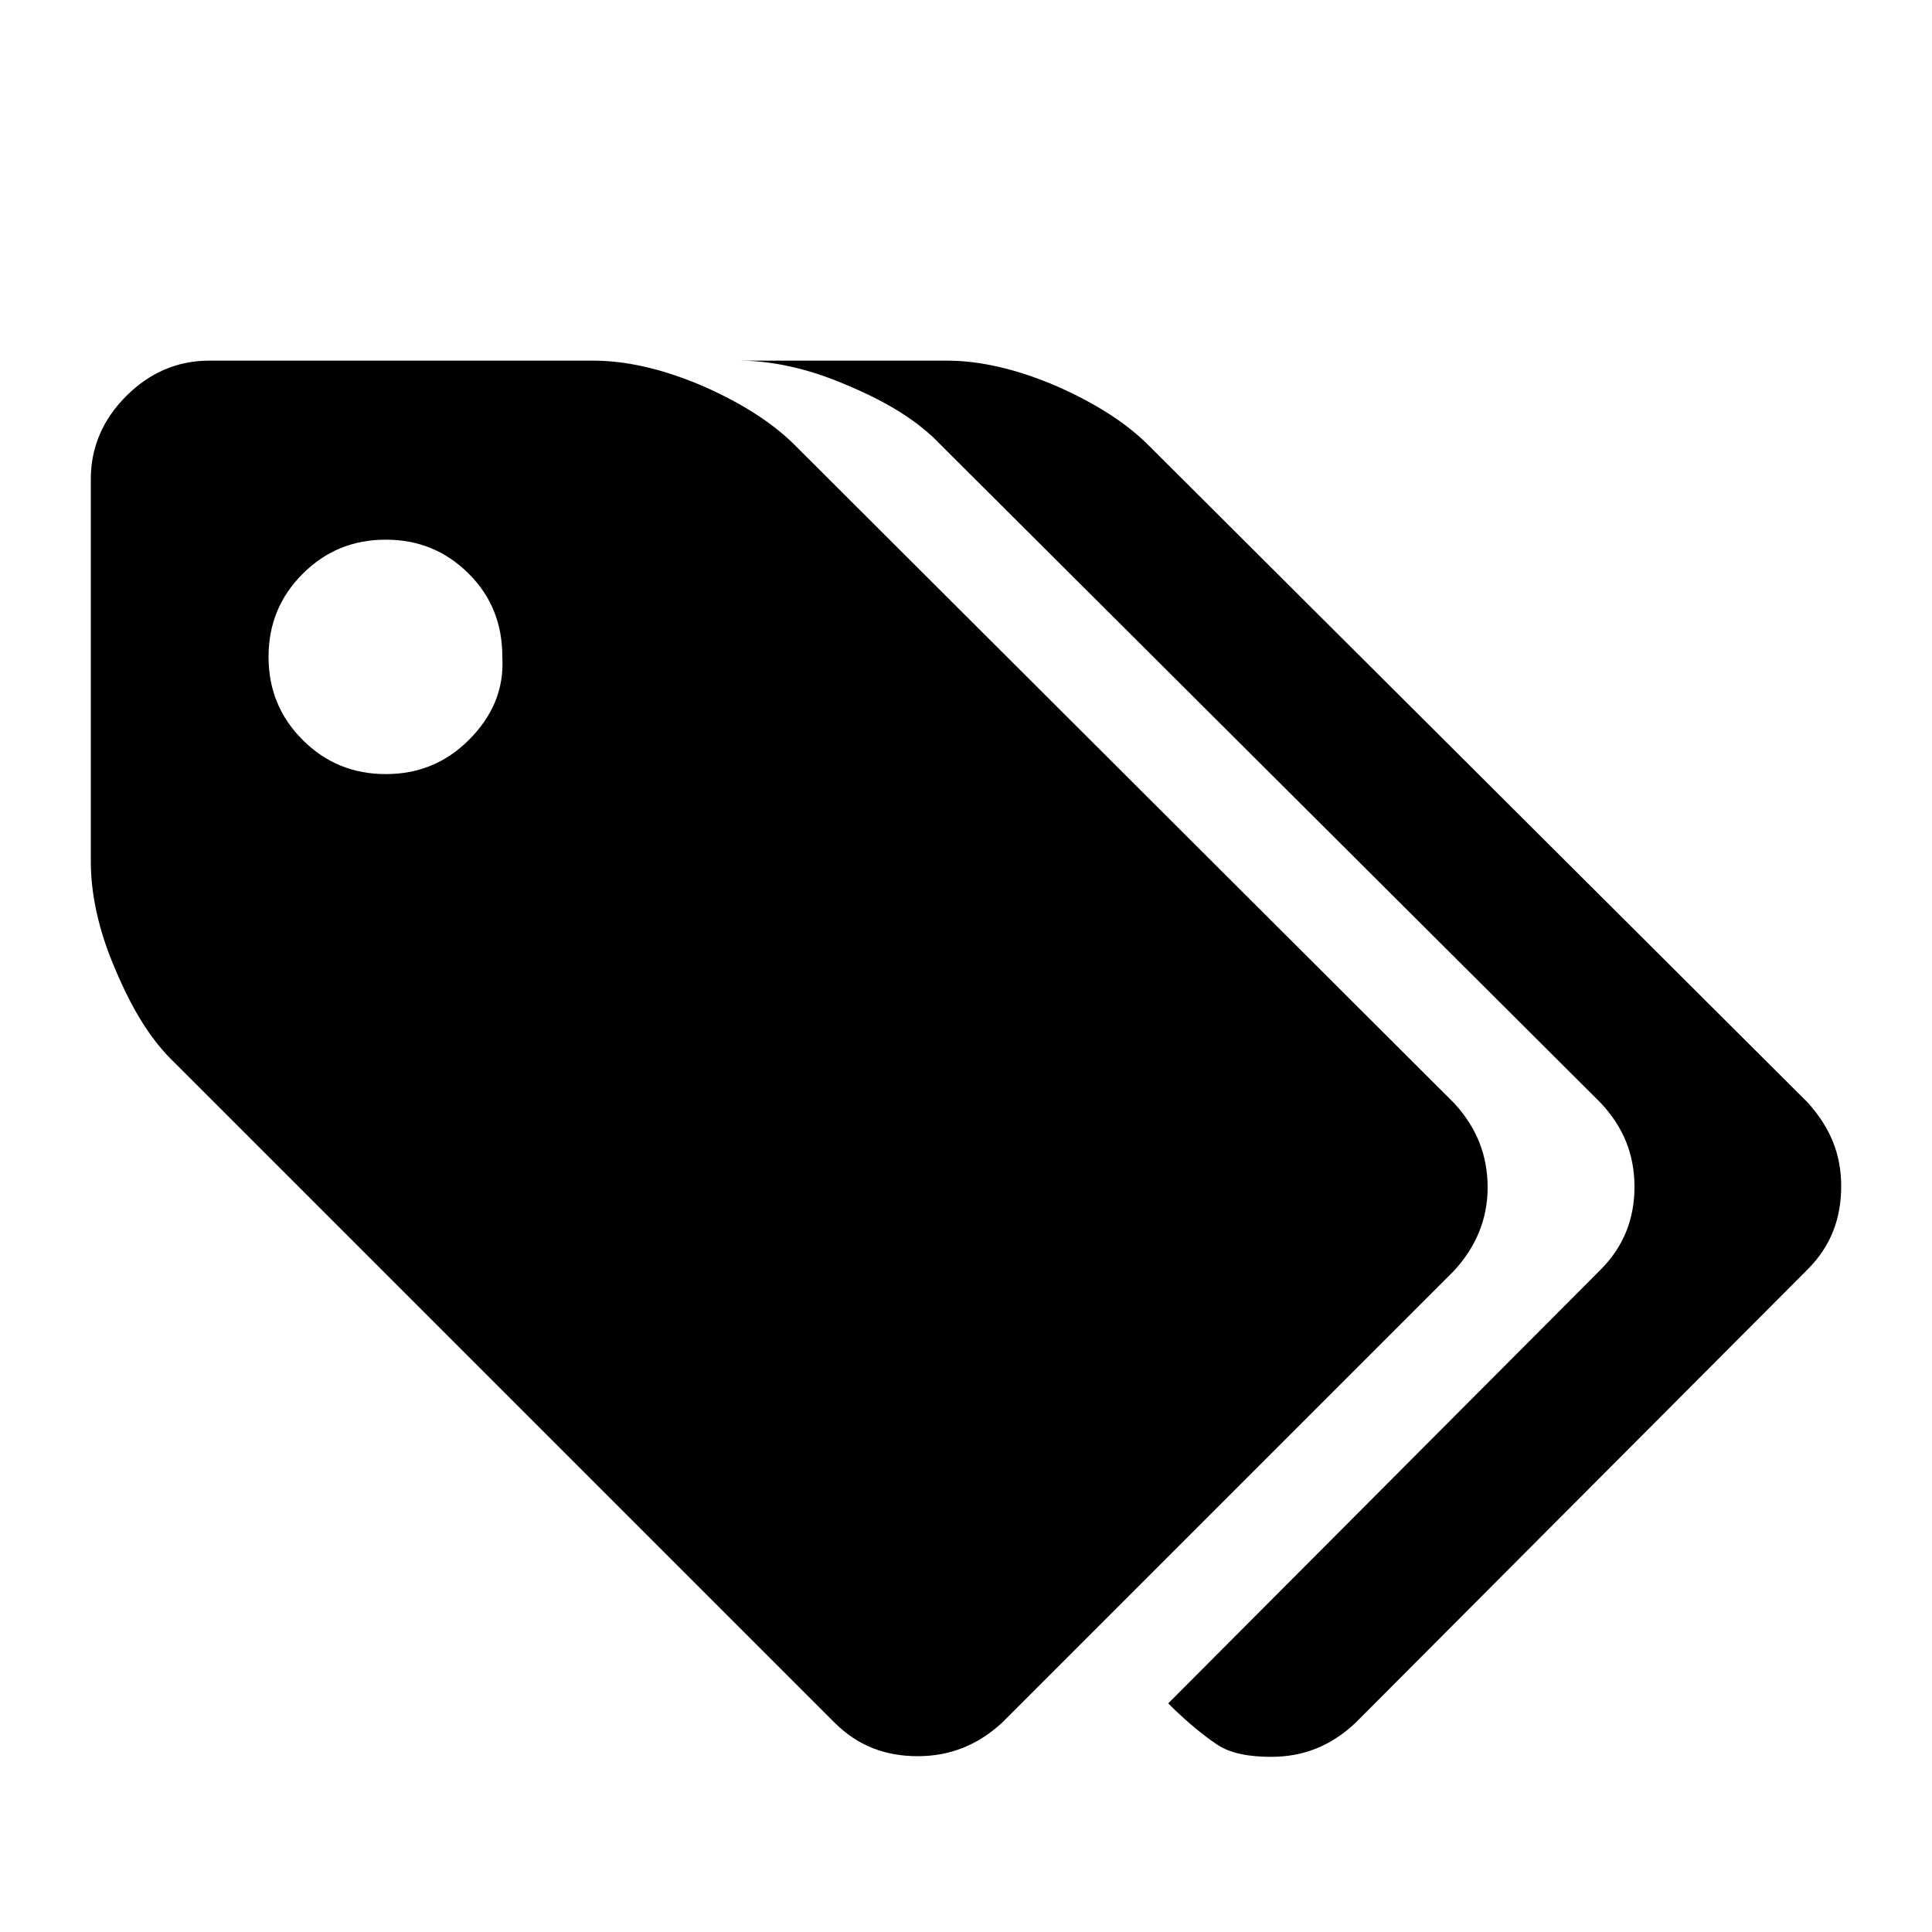
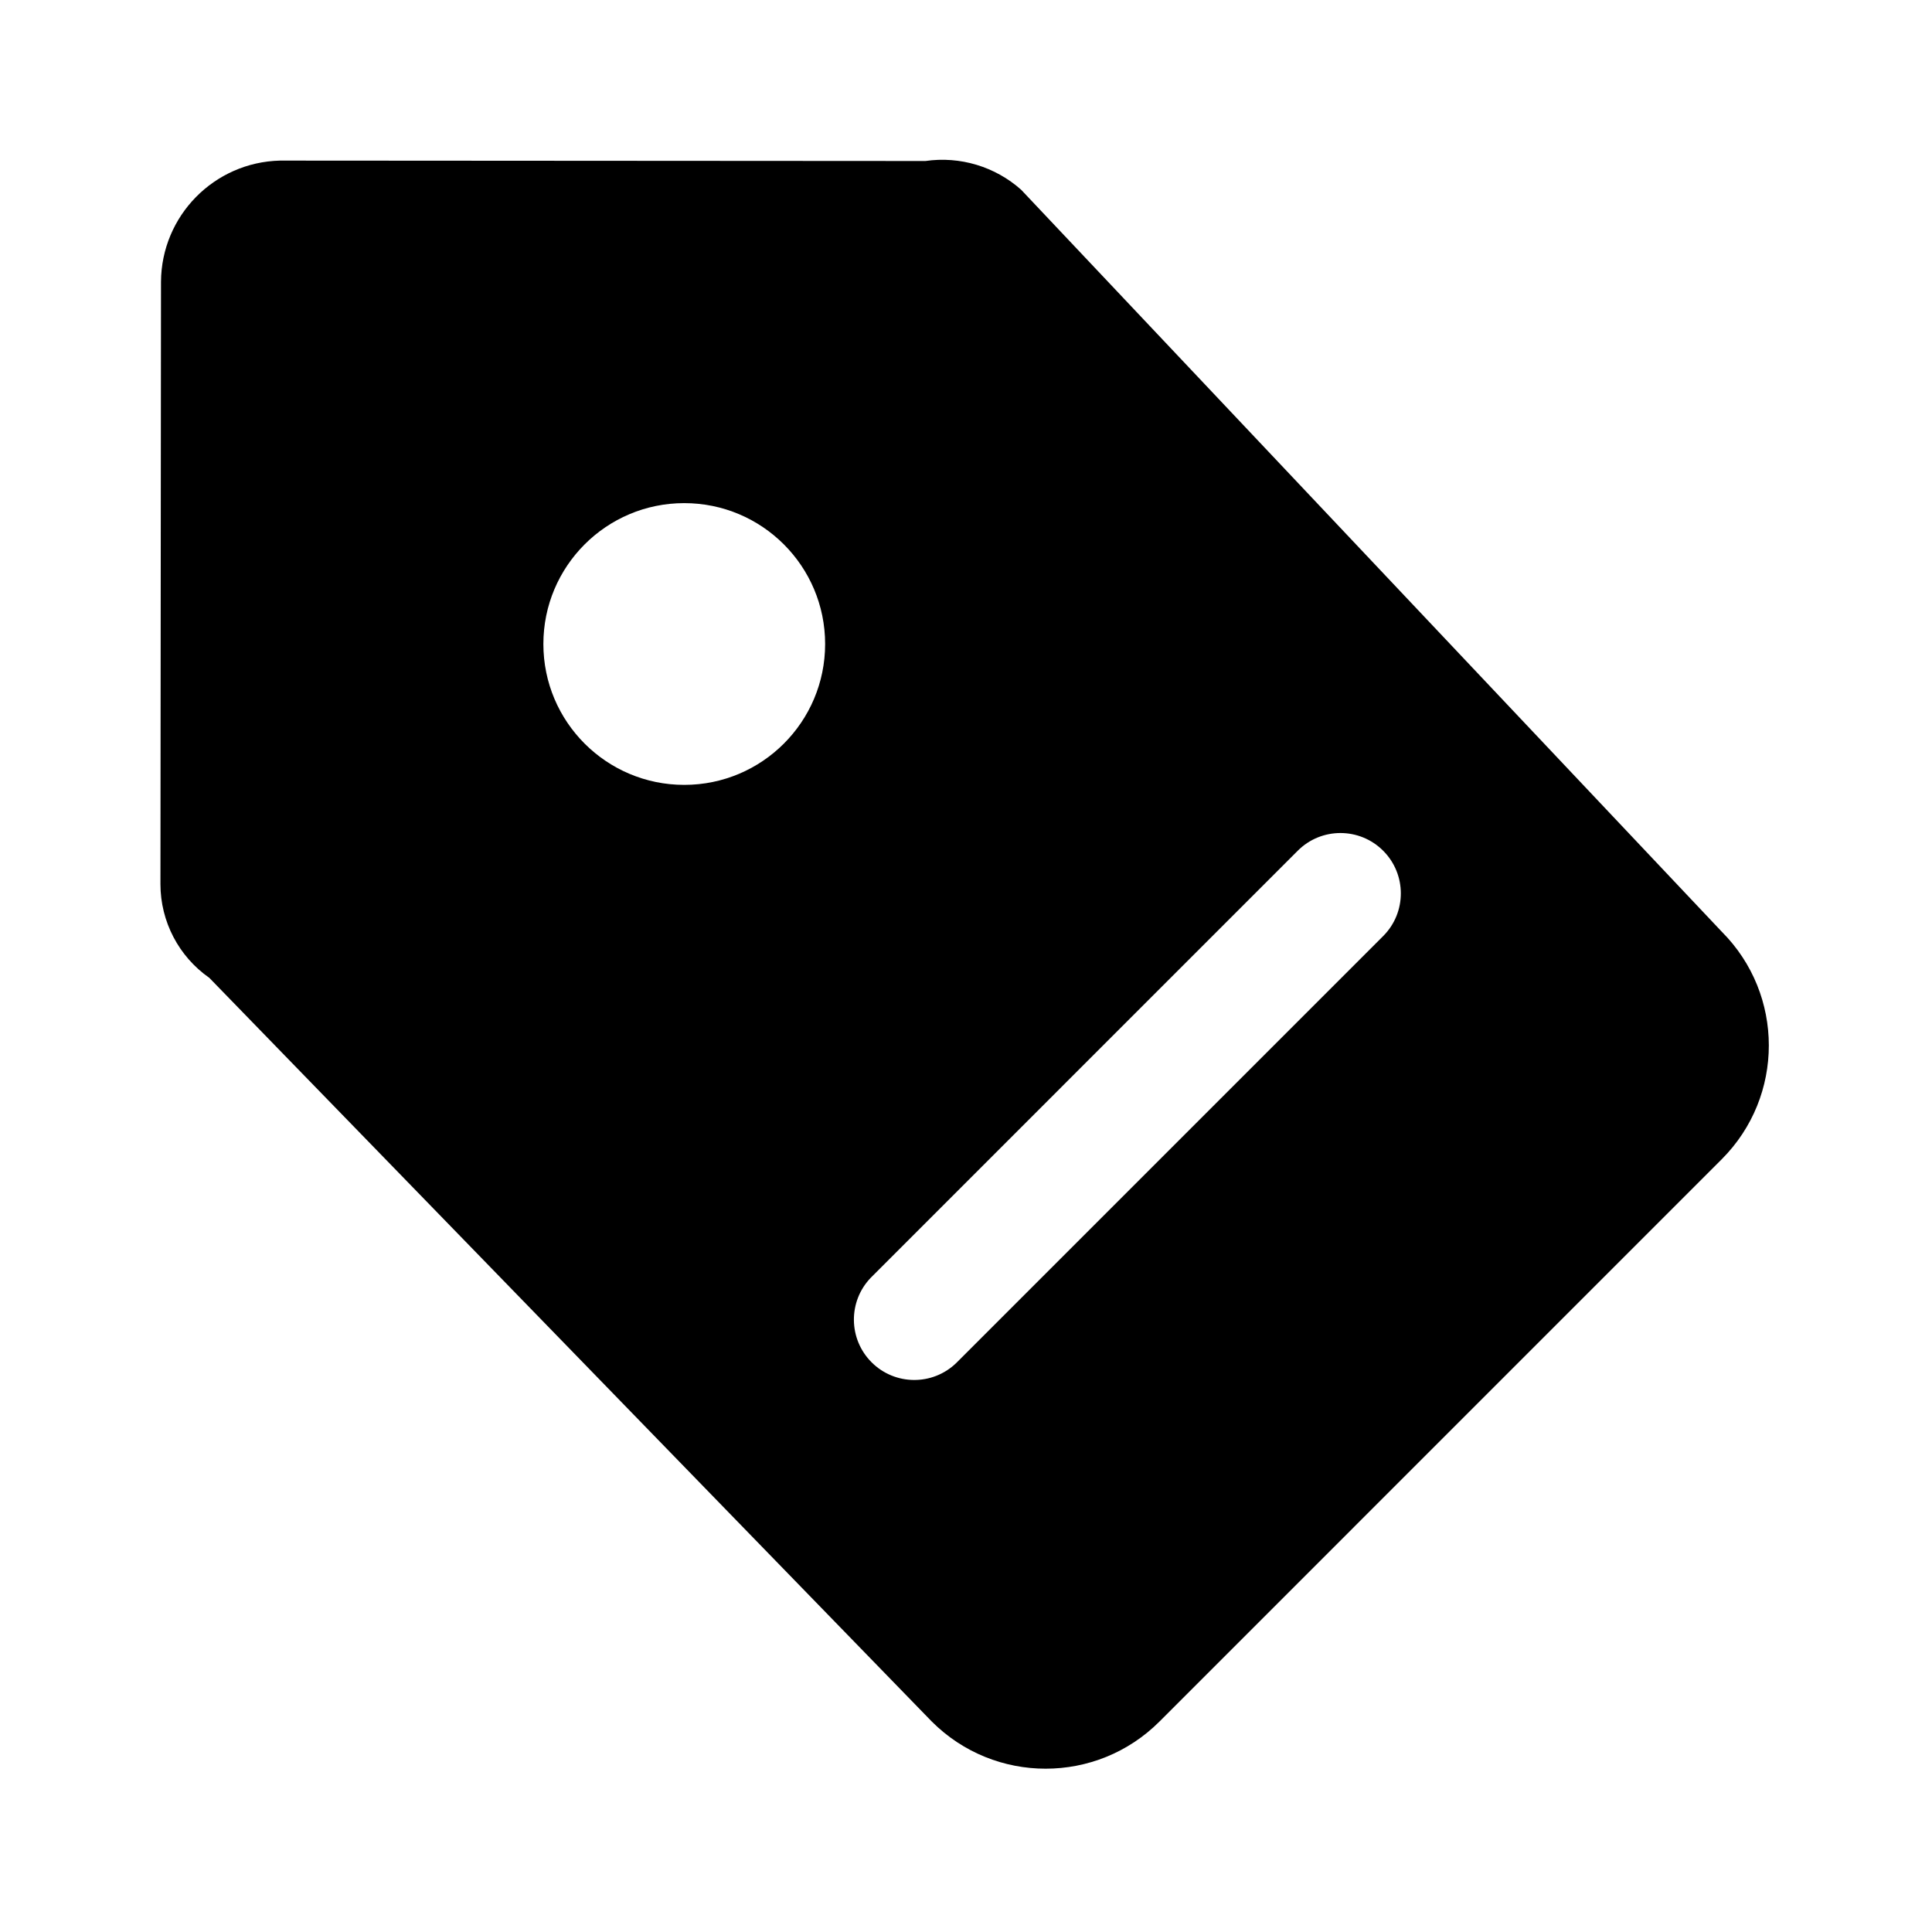
- <svg xmlns="http://www.w3.org/2000/svg" t="1659171673741" class="icon" viewBox="0 0 1024 1024" version="1.1" p-id="6136" width="200" height="200">
+ <svg xmlns="http://www.w3.org/2000/svg" t="1659246989127" class="icon" viewBox="0 0 1024 1024" version="1.1" p-id="2270" width="200" height="200">
  <defs>
    <style type="text/css">@font-face { font-family: feedback-iconfont; src: url("//at.alicdn.com/t/font_1031158_u69w8yhxdu.woff2?t=1630033759944") format("woff2"), url("//at.alicdn.com/t/font_1031158_u69w8yhxdu.woff?t=1630033759944") format("woff"), url("//at.alicdn.com/t/font_1031158_u69w8yhxdu.ttf?t=1630033759944") format("truetype"); }
</style>
  </defs>
-   <path d="M788.48 629.419c0-17.067-5.803-31.744-17.749-44.715L421.205 235.861c-12.288-12.288-29.355-22.869-49.835-31.744-21.163-8.875-39.936-12.971-57.003-12.971L110.933 191.147c-17.067 0-31.744 6.485-44.032 18.773-12.288 12.288-18.773 26.965-18.773 44.032l0 202.752c0 17.067 4.096 36.523 12.971 57.003 8.875 21.163 18.773 37.547 31.744 49.835l349.525 349.525c12.288 12.288 26.965 17.749 44.032 17.749 17.067 0 31.744-5.803 44.715-17.749l239.616-239.616C781.995 661.163 788.48 646.485 788.48 629.419L788.48 629.419 788.48 629.419zM248.491 392.192c-12.288 12.288-26.965 18.091-44.032 18.091-17.067 0-31.744-5.803-44.032-18.091-12.288-12.288-18.091-26.965-18.091-44.032 0-17.067 5.803-31.744 18.091-44.032 12.288-12.288 26.965-18.091 44.032-18.091 17.067 0 31.744 5.803 44.032 18.091C260.779 316.416 266.24 331.093 266.24 348.16 267.264 365.568 260.779 379.904 248.491 392.192L248.491 392.192 248.491 392.192zM958.123 584.363 608.597 235.861c-12.288-12.288-29.355-22.869-49.835-31.744C537.6 195.243 518.827 191.147 501.76 191.147l-109.909 0c17.067 0 36.523 4.096 57.003 12.971 21.163 8.875 37.547 18.773 49.835 31.744l349.525 348.501c12.288 12.971 18.091 27.648 18.091 44.715s-5.803 31.744-18.091 44.032l-229.035 229.717c9.899 9.899 18.773 17.067 25.941 21.845 7.168 4.779 17.067 6.485 28.672 6.485 17.067 0 31.744-5.803 44.715-18.091l239.616-240.299c12.288-12.288 17.749-26.965 17.749-44.032S970.069 597.675 958.123 584.363L958.123 584.363 958.123 584.363zM958.123 584.363" p-id="6137" />
+   <path d="M912.576 614.4l-298.027 298.048a85.333 85.333 0 0 1-120.683 0L110.933 518.272a60.629 60.629 0 0 1-25.899-49.621L85.333 149.333a64.64 64.64 0 0 1 63.083-64.213L490.496 85.333a62.848 62.848 0 0 1 50.752 15.253c-0.533-0.533 371.328 393.237 371.328 393.237a85.333 85.333 0 0 1 0 120.576zM362.667 266.667a74.667 74.667 0 1 0 74.667 74.667 74.667 74.667 0 0 0-74.667-74.667z m370.432 184.235a32 32 0 0 0-45.269 0L461.568 677.184a32 32 0 0 0 45.248 45.248l226.283-226.283a32 32 0 0 0 0-45.248z" p-id="2271" />
</svg>
